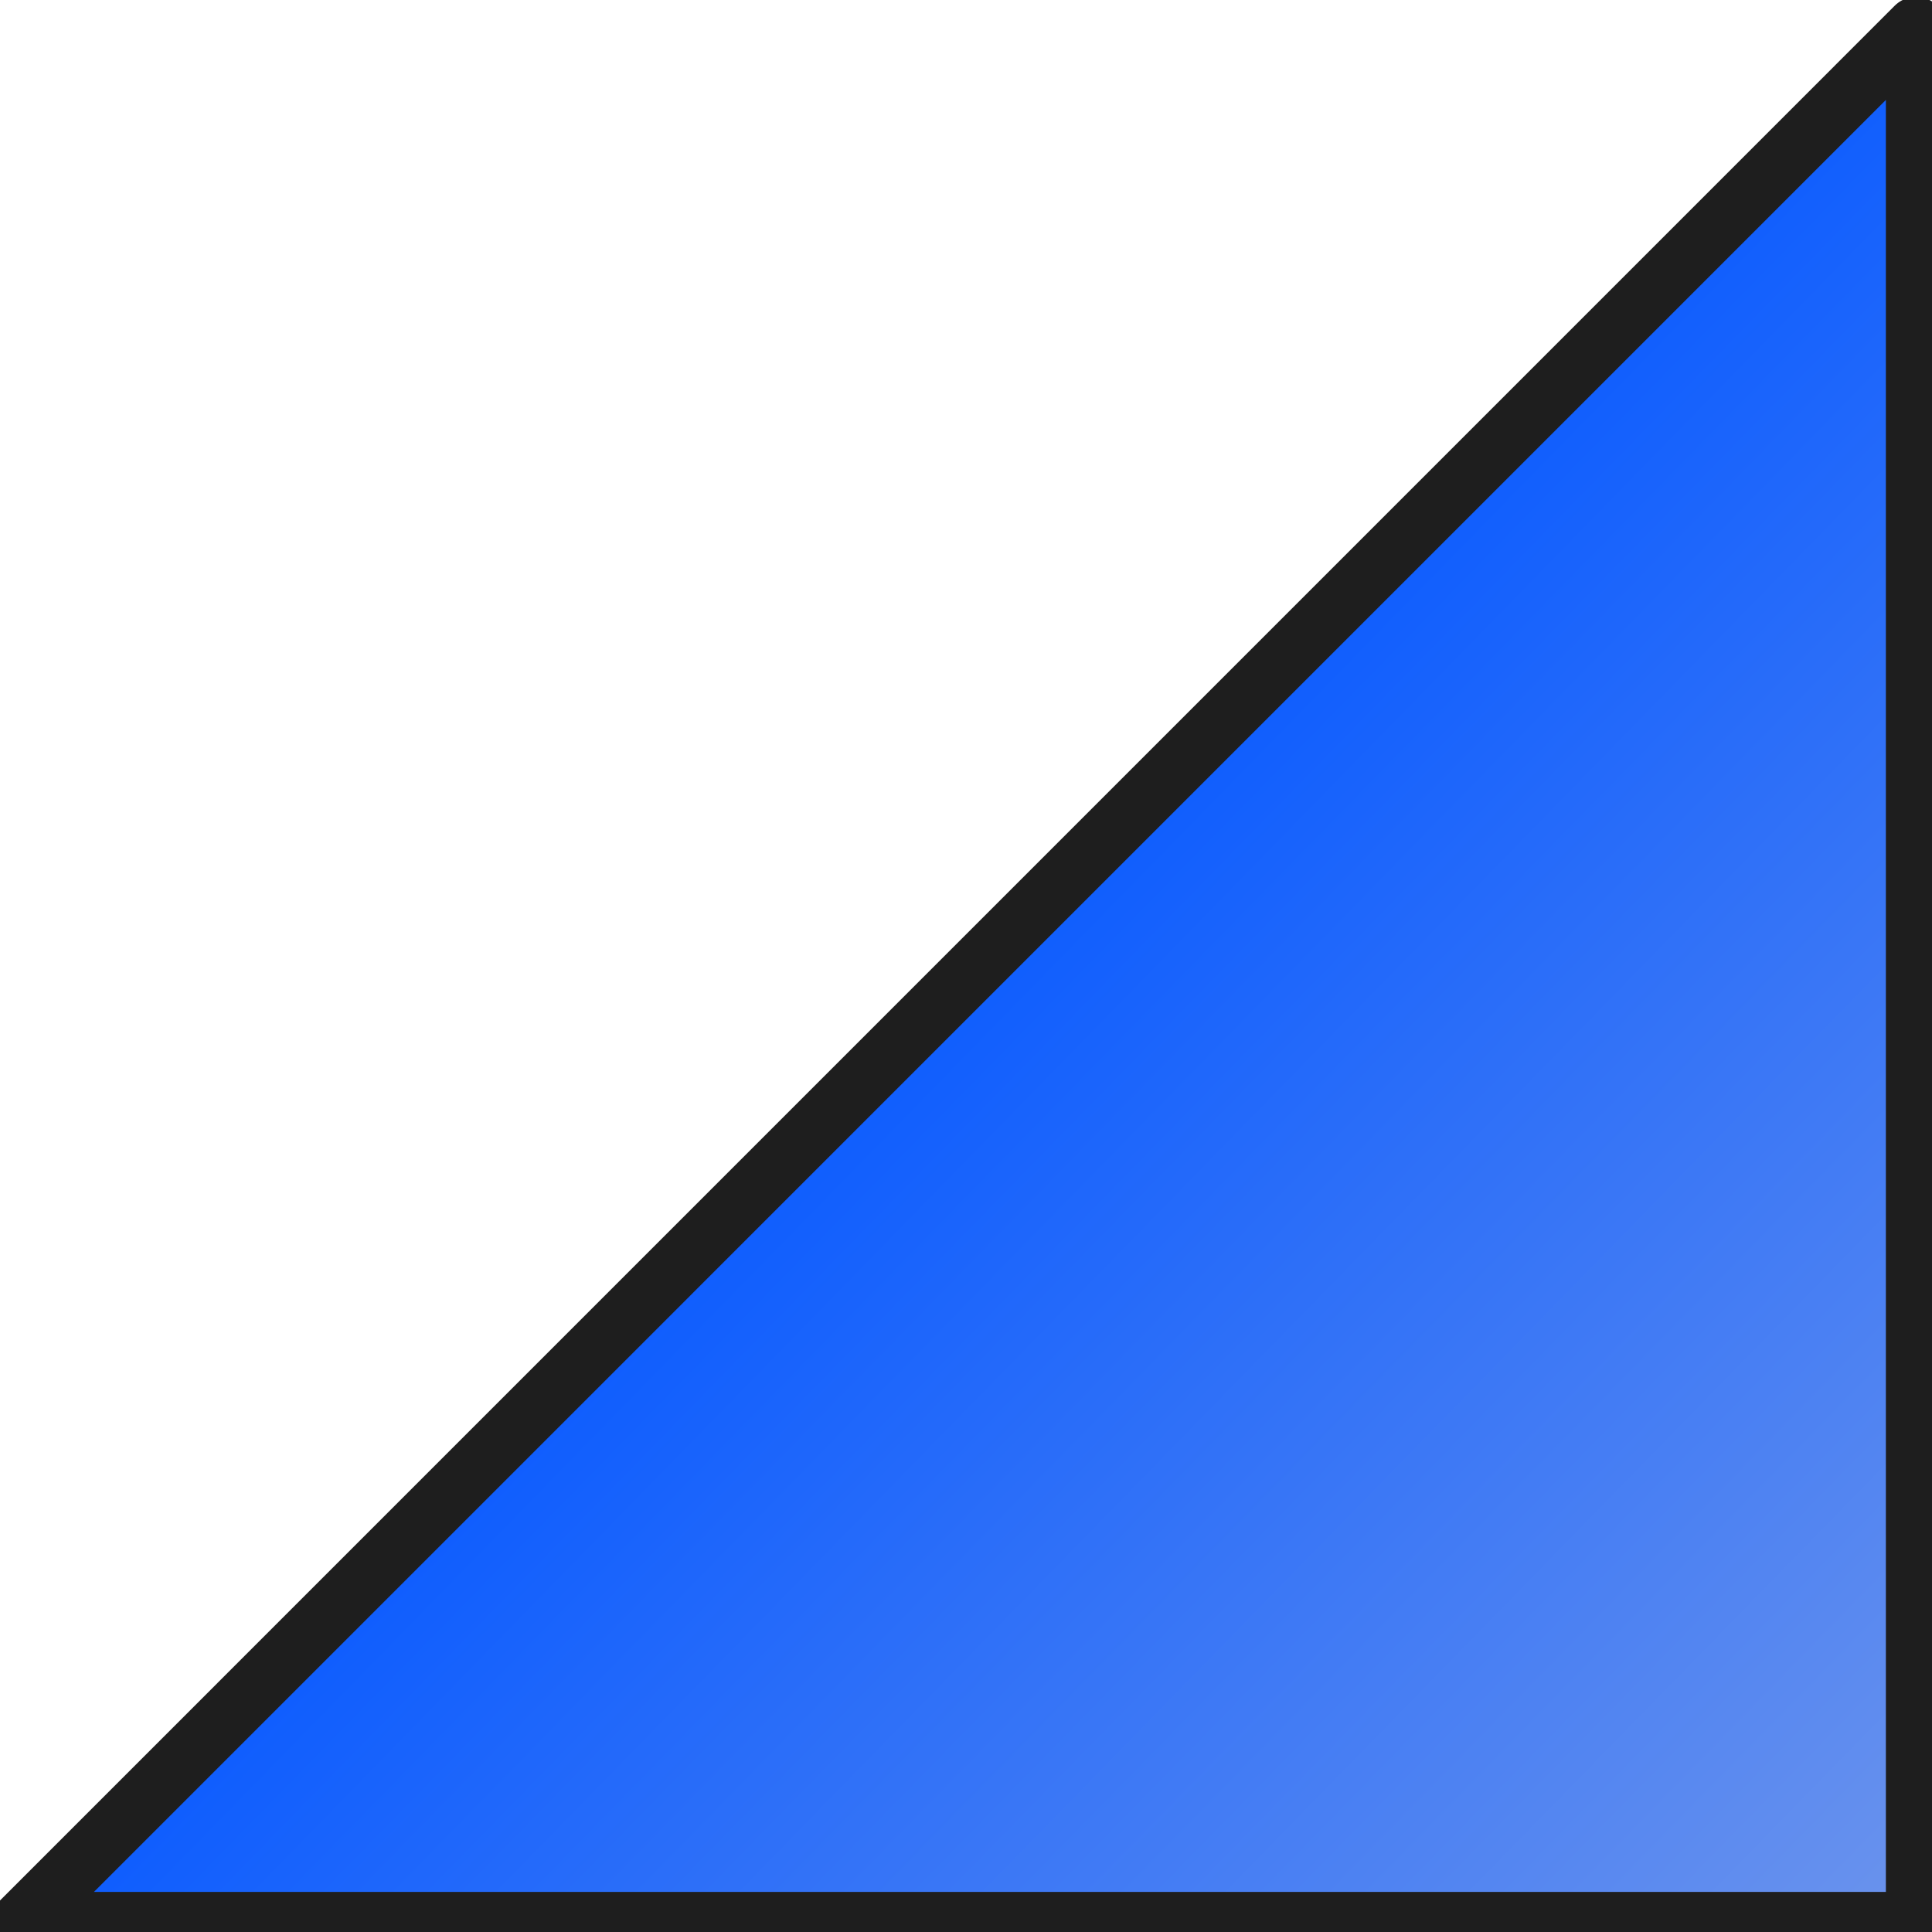
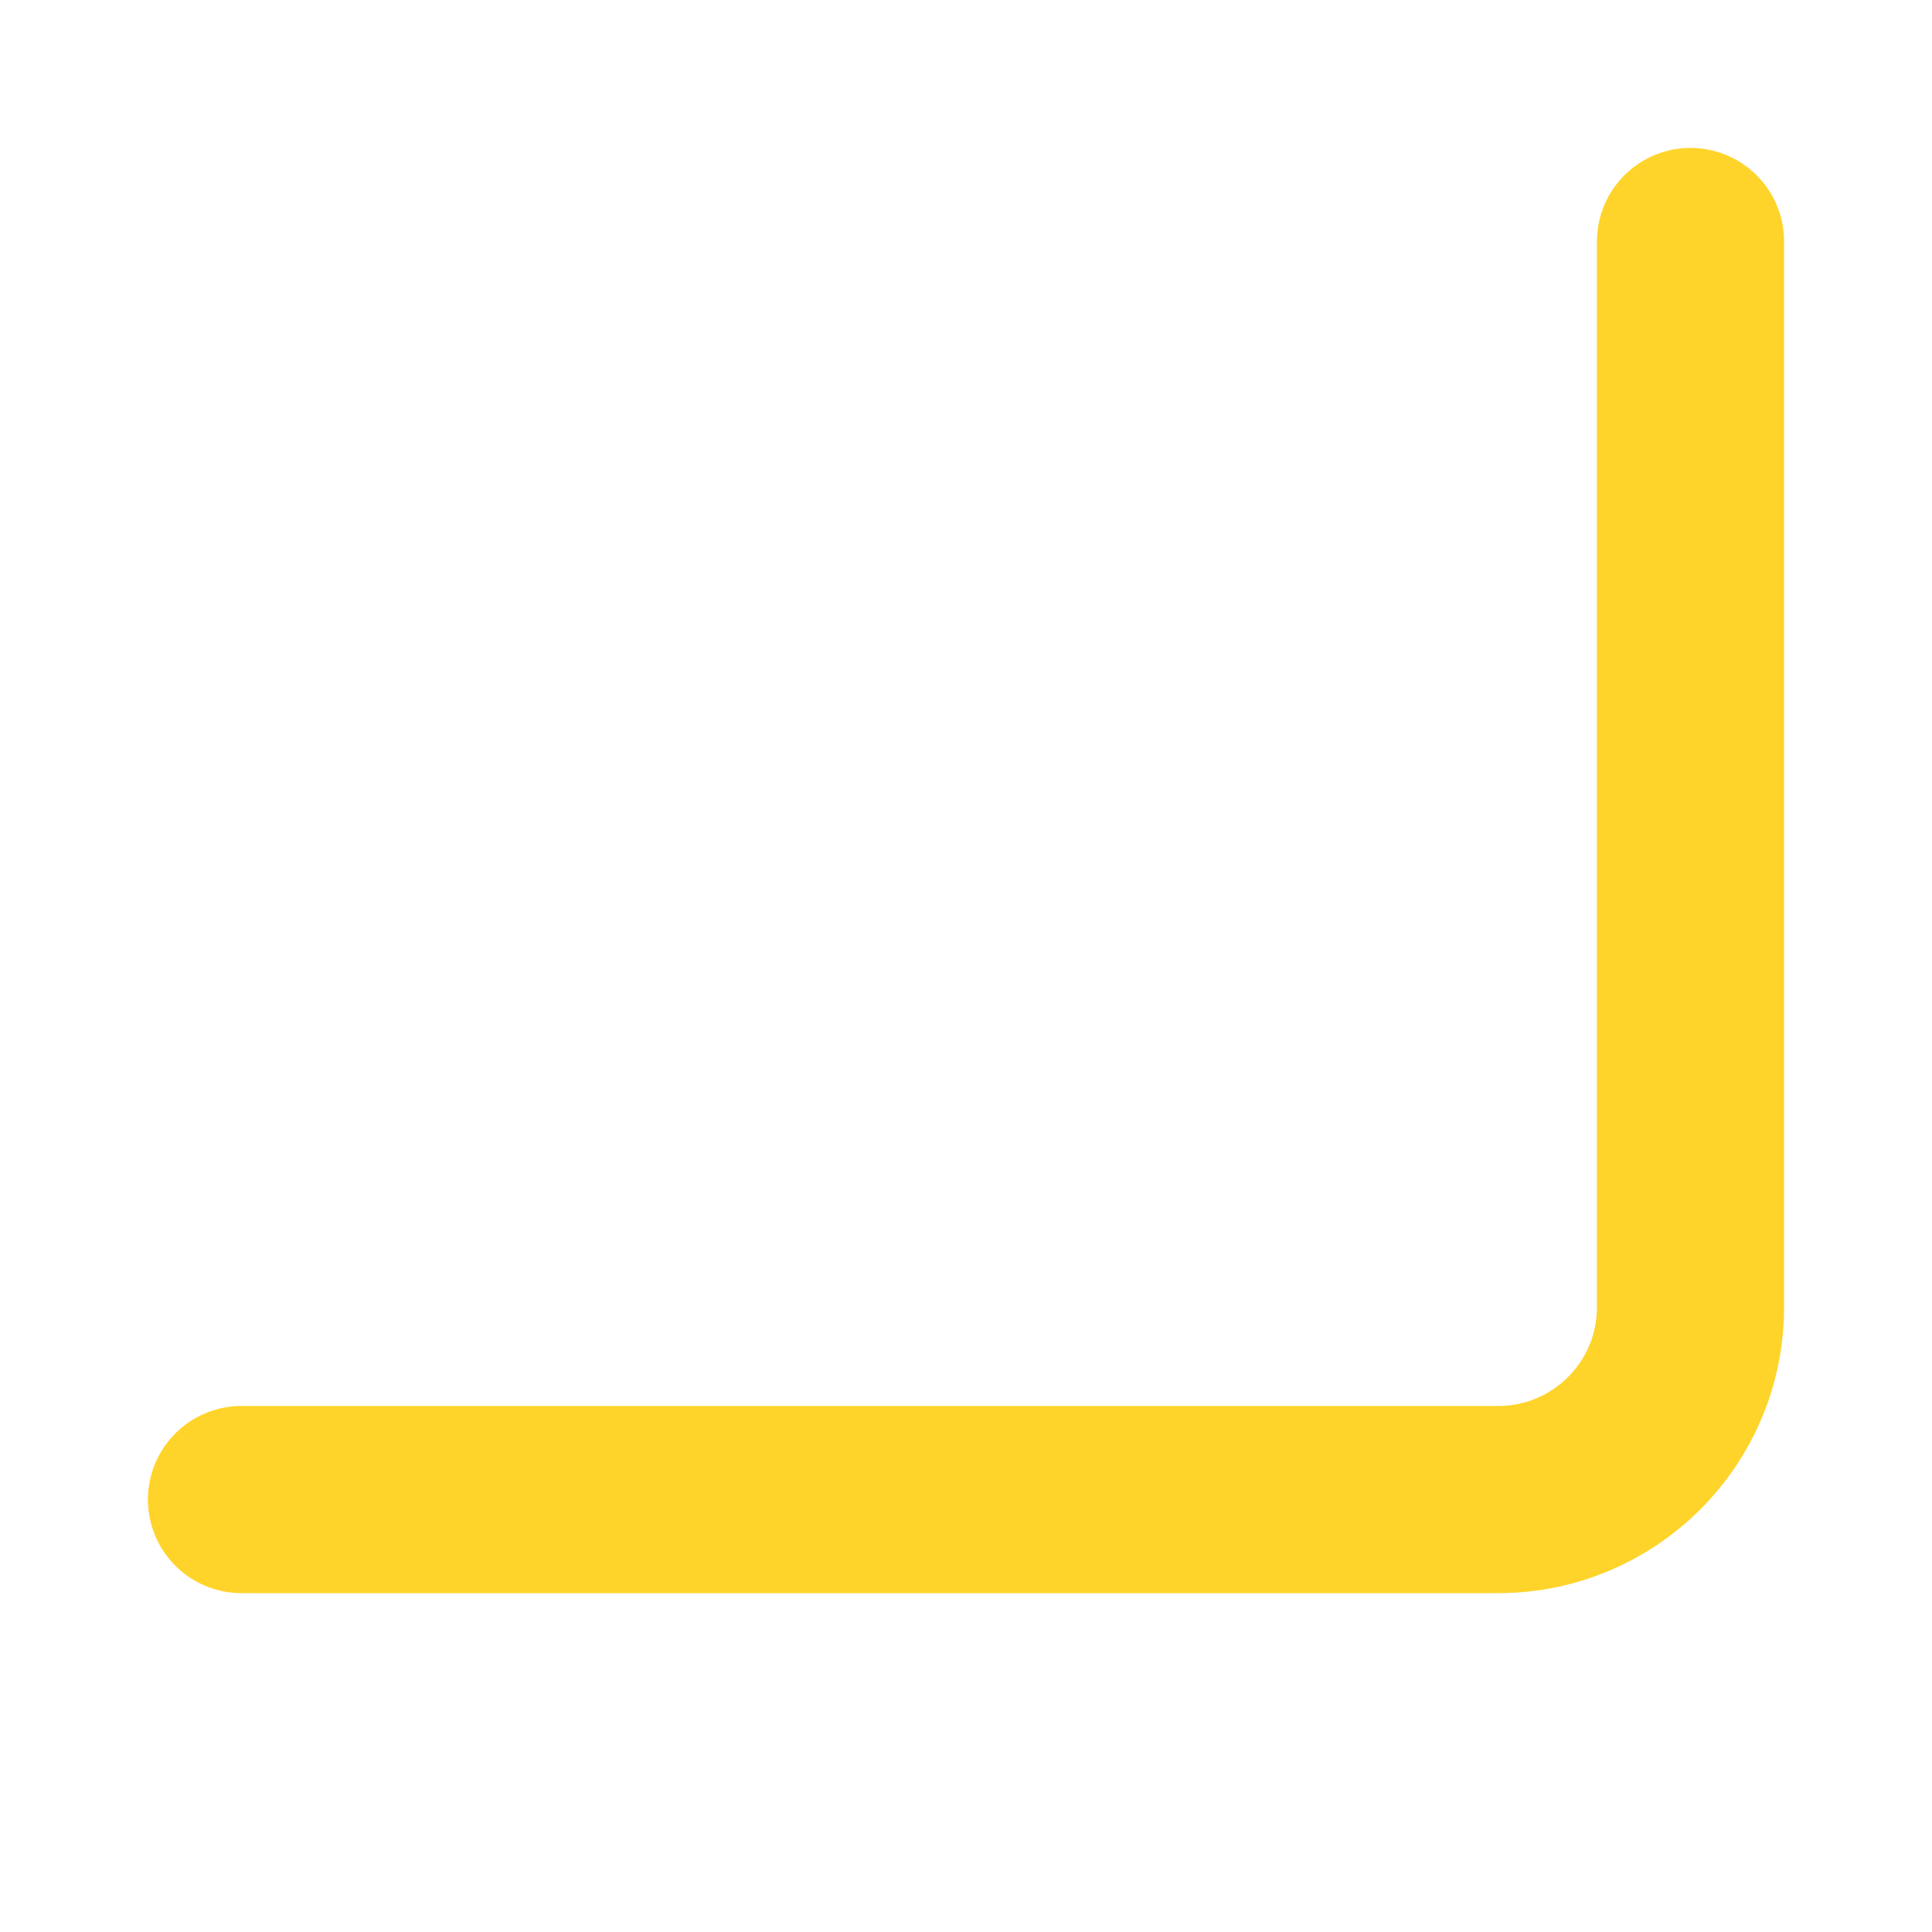
- <svg xmlns="http://www.w3.org/2000/svg" xmlns:xlink="http://www.w3.org/1999/xlink" width="32" height="32" viewBox="0 0 32 32" id="svg2" version="1.1">
-   <defs id="defs4">
-     <linearGradient id="linearGradient4159">
-       <stop style="stop-color:#095aff;stop-opacity:1" offset="0" id="stop4161" />
-       <stop style="stop-color:#9eb1e3;stop-opacity:1" offset="1" id="stop4163" />
-     </linearGradient>
-     <linearGradient xlink:href="#linearGradient4159" id="linearGradient4165" x1="14.913" y1="1035.615" x2="40.702" y2="1060.777" gradientUnits="userSpaceOnUse" gradientTransform="matrix(0.9944479,0,0,0.9944479,0.07831532,5.84361)" />
-   </defs>
-   <g id="layer1" transform="translate(0,-1020.362)">
-     <path style="opacity:1;fill:url(#linearGradient4165);fill-opacity:1;fill-rule:nonzero;stroke:#1e1e1e;stroke-width:1;stroke-linecap:butt;stroke-linejoin:round;stroke-miterlimit:4;stroke-dasharray:none;stroke-opacity:1" d="m 31.736,1052.198 -31.387,0 31.387,-31.388 z" id="path3348" />
-   </g>
+ <svg xmlns="http://www.w3.org/2000/svg" version="1.1" id="svg2" x="0px" y="0px" viewBox="0 0 256 256" style="enable-background:new 0 0 256 256;" xml:space="preserve">
+   <style type="text/css">
+ 	.st0{fill:none;stroke:#FFD42A;stroke-width:24.8;stroke-linecap:round;stroke-miterlimit:10;}
+ </style>
+   <path class="st0" d="M224,32v141.2c0,14.1-11.4,25.5-25.5,25.5H32" />
</svg>
